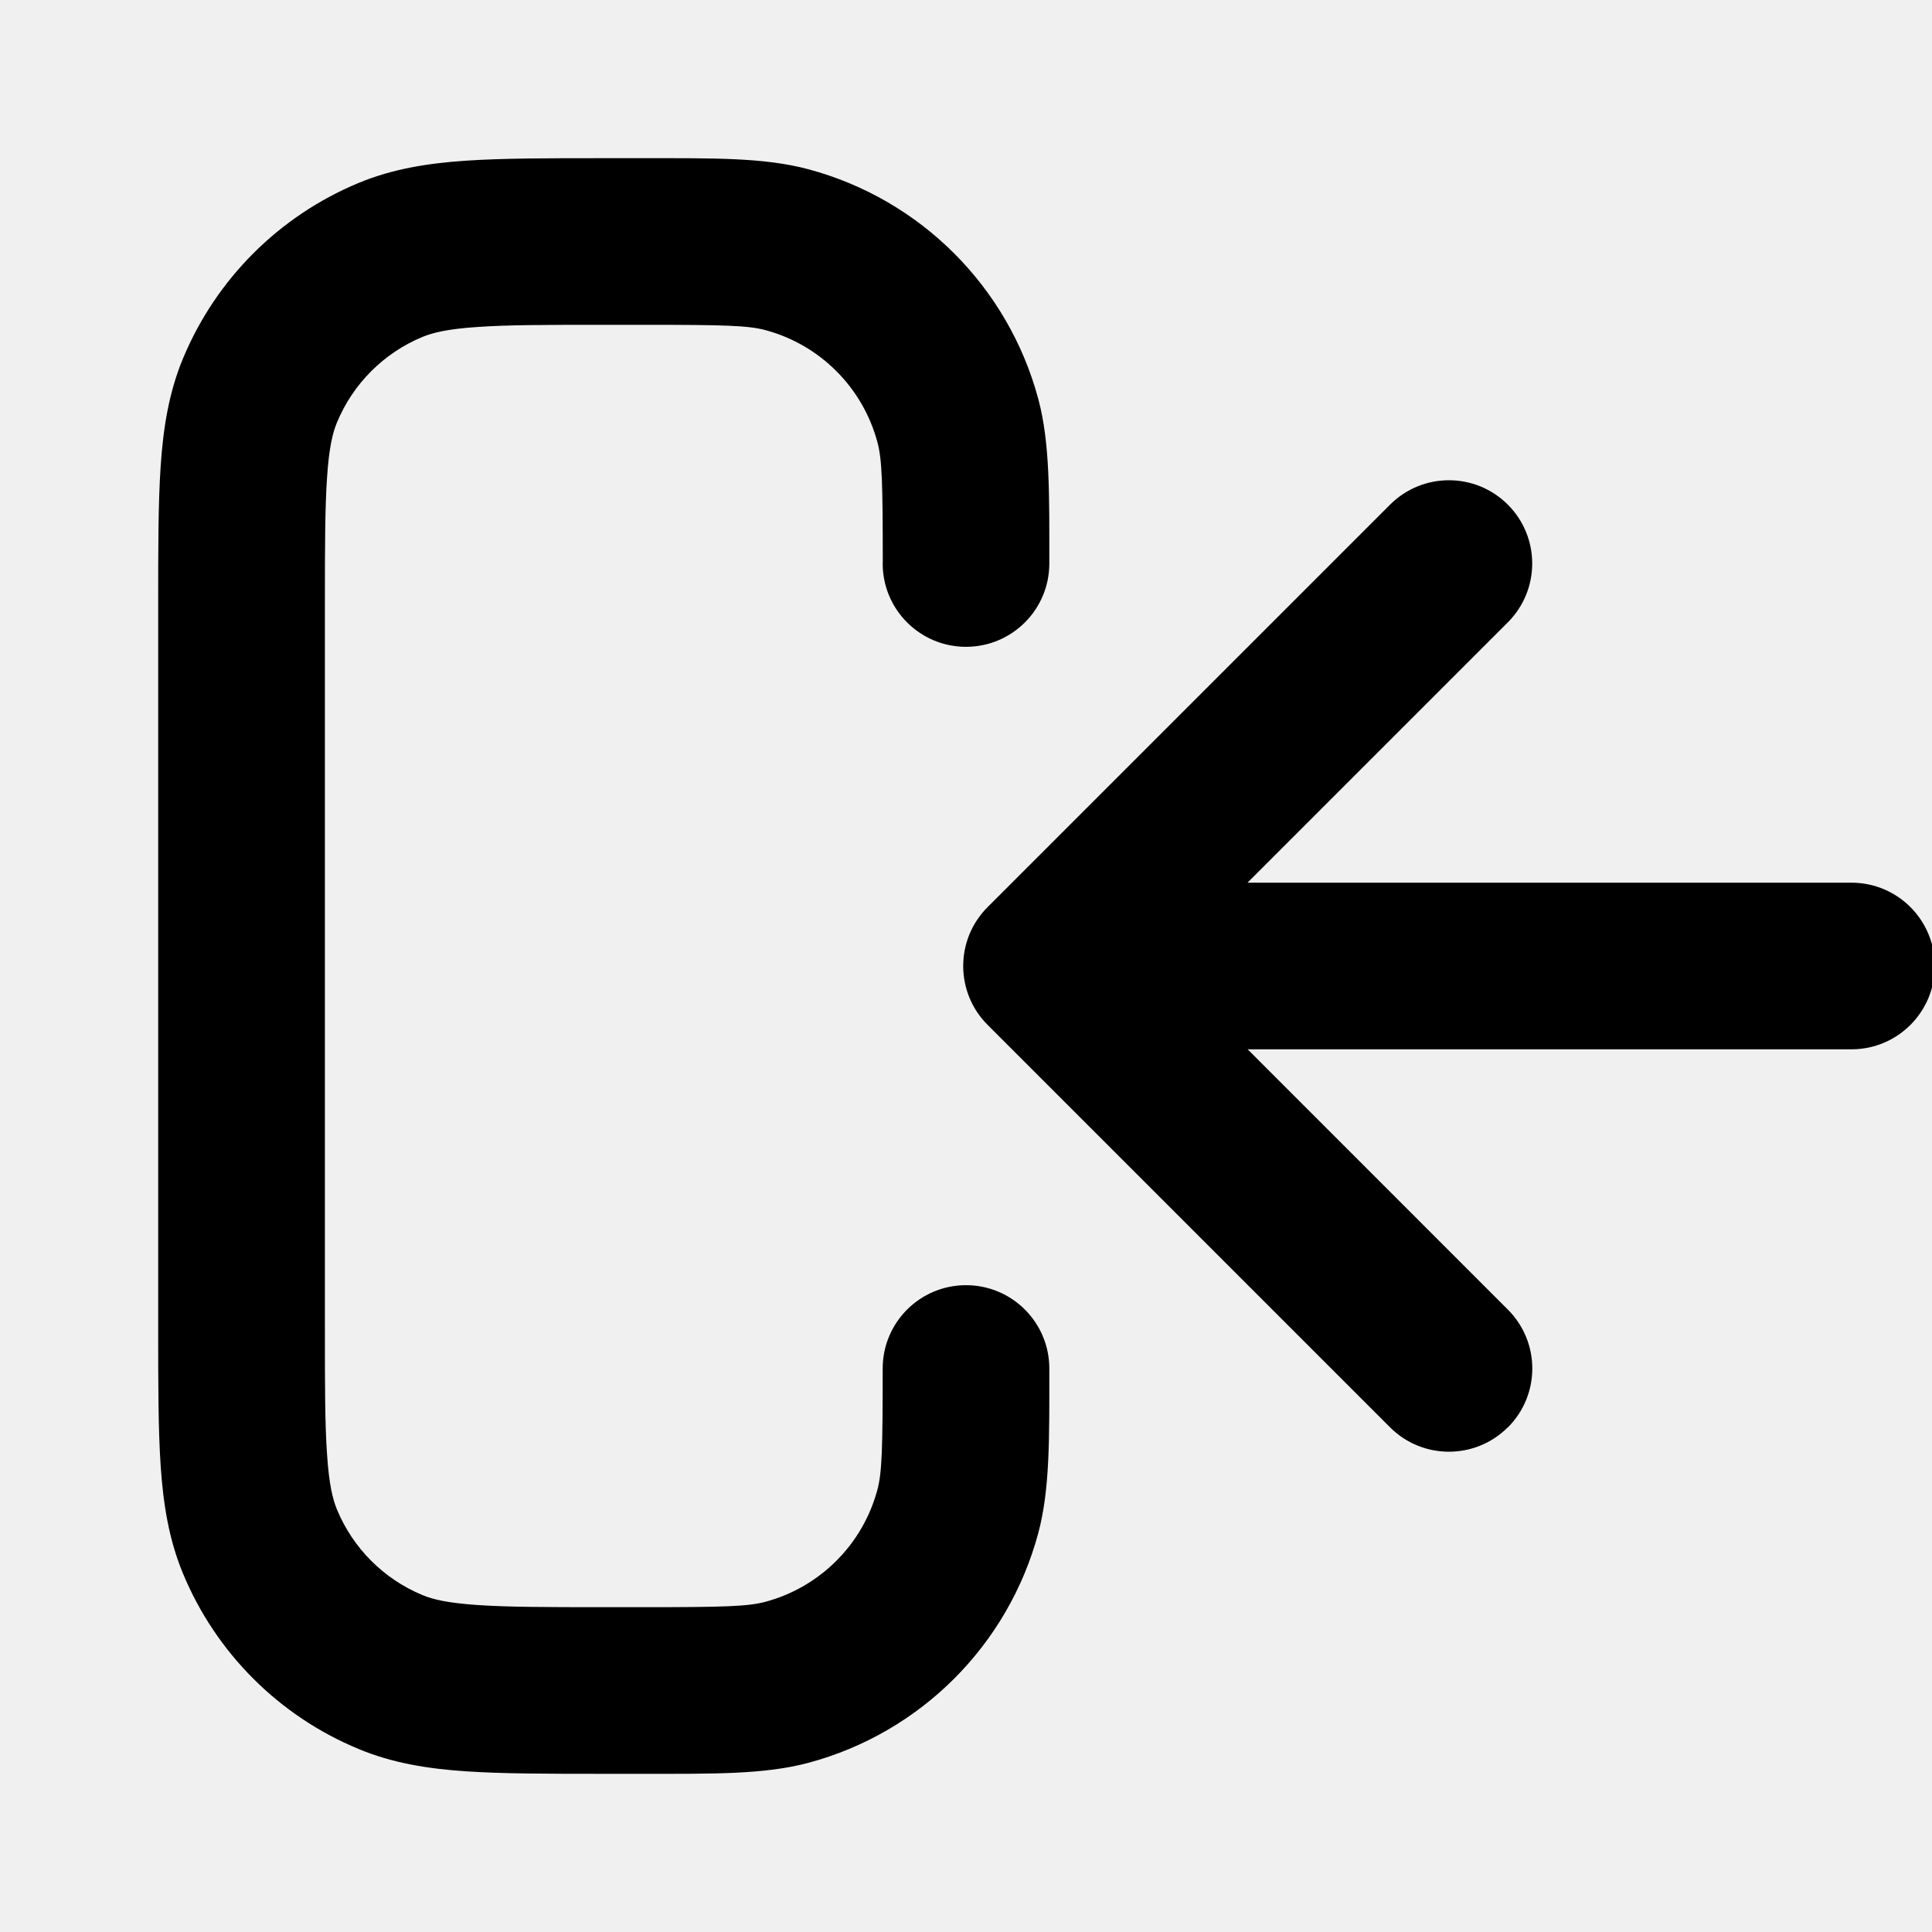
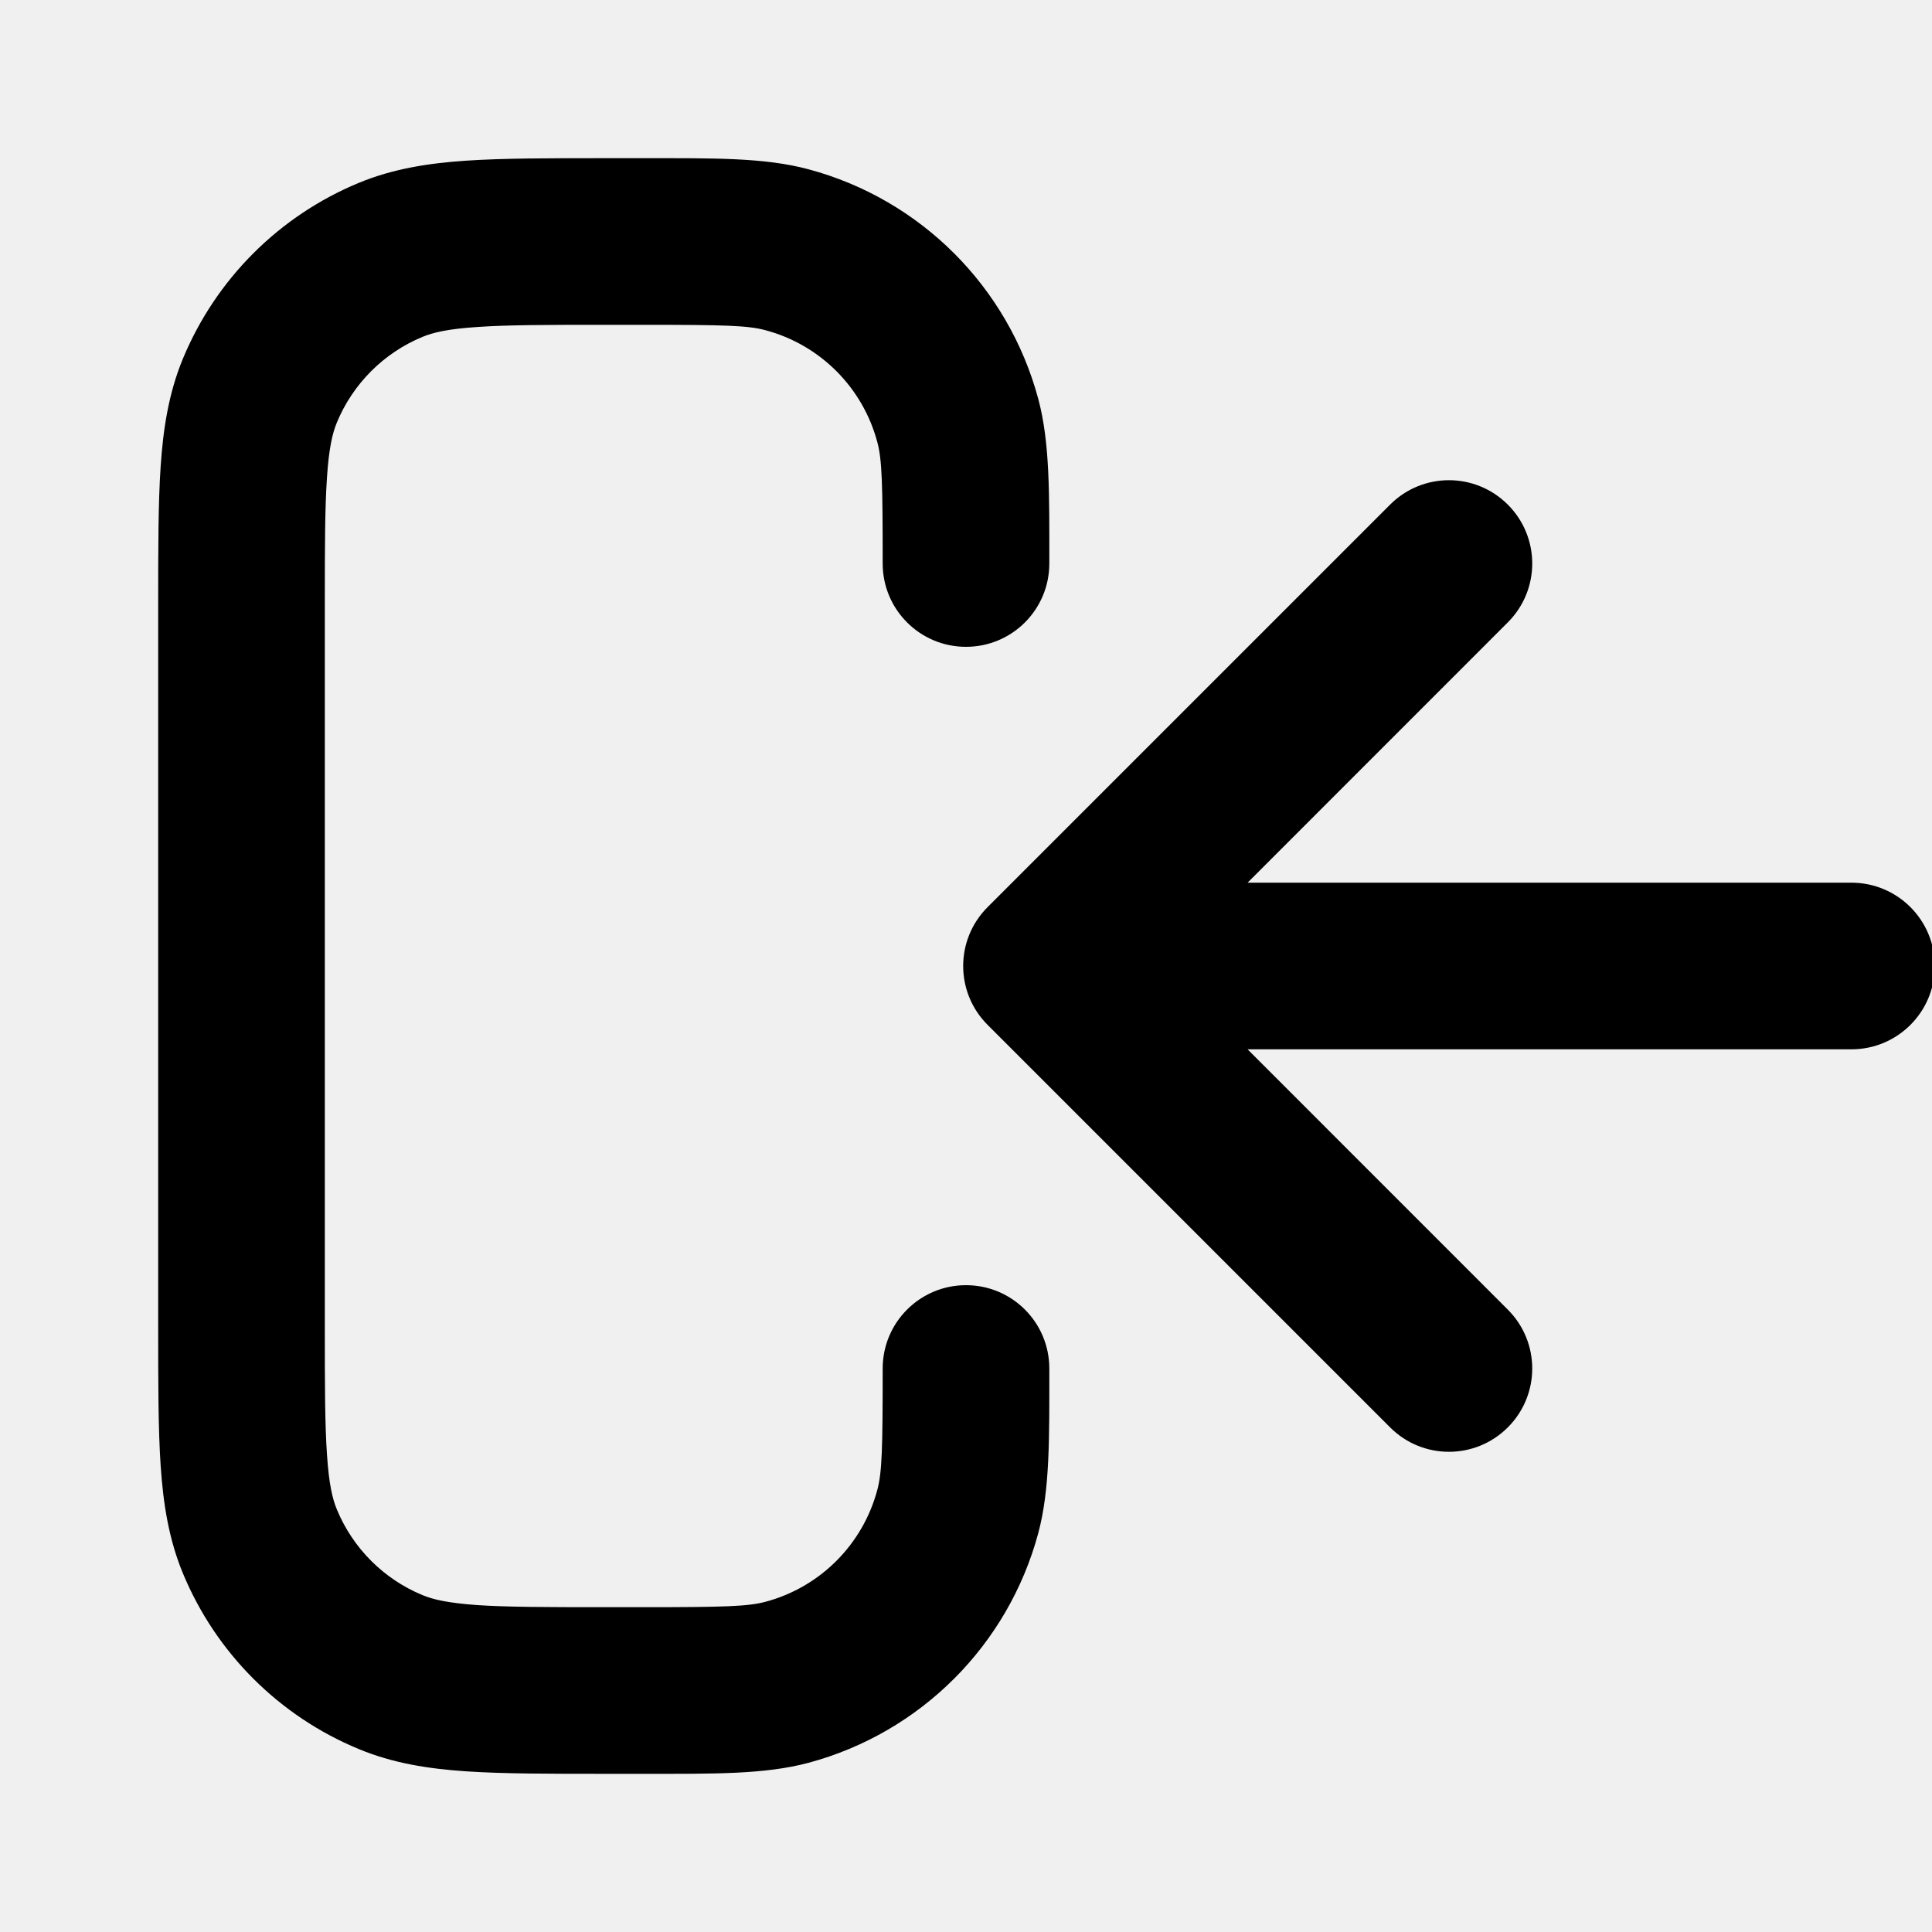
- <svg xmlns="http://www.w3.org/2000/svg" width="24" height="24" fill="none" viewBox="0 0 24 24">
-   <g clip-path="url(#hide-menu_svg__a)">
-     <path fill="currentColor" d="M18.73 17.731a1.034 1.034 0 0 1-1.462 0l-5-5a1.034 1.034 0 0 1 0-1.462l5-5a1.034 1.034 0 1 1 1.463 1.462l-3.234 3.234H23a1.035 1.035 0 0 1 0 2.07h-7.501l3.233 3.234a1.034 1.034 0 0 1 0 1.462M10.966 7c0-.997-.008-1.292-.067-1.509a1.97 1.97 0 0 0-1.39-1.39c-.216-.058-.511-.066-1.508-.066h-.5c-.713 0-1.196 0-1.571.027-.366.024-.552.07-.681.123-.481.199-.864.582-1.063 1.063-.054.129-.099.315-.123.68-.026.376-.027.859-.027 1.572v9c0 .713 0 1.196.027 1.571.024.366.07.552.123.681.199.481.582.864 1.063 1.063.129.054.315.098.68.123.376.026.859.027 1.572.027H8c.997 0 1.292-.009 1.509-.067a1.97 1.97 0 0 0 1.39-1.39c.058-.216.066-.511.066-1.508a1.035 1.035 0 0 1 2.07 0c0 .863.009 1.498-.137 2.044a4.04 4.04 0 0 1-2.854 2.854c-.546.146-1.18.137-2.044.137h-.5c-.685 0-1.25 0-1.712-.031-.471-.032-.91-.101-1.332-.277a4.03 4.03 0 0 1-2.184-2.183c-.175-.423-.244-.861-.276-1.332-.031-.462-.031-1.027-.031-1.712v-9c0-.685 0-1.25.031-1.712.032-.471.101-.91.276-1.332a4.04 4.04 0 0 1 2.184-2.184c.423-.175.861-.244 1.332-.276.462-.031 1.027-.031 1.712-.031H8c.863 0 1.498-.009 2.044.138a4.04 4.04 0 0 1 2.854 2.853c.146.546.137 1.18.137 2.044a1.035 1.035 0 0 1-2.07 0" />
+ <svg xmlns="http://www.w3.org/2000/svg" width="24" height="24" viewBox="0 0 24 24" fill="none">
+   <g clip-path="url(#clip0_504_47)">
+     <path d="M18.731 17.731C18.327 18.136 17.672 18.136 17.268 17.731L12.268 12.731C11.864 12.327 11.864 11.673 12.268 11.269L17.268 6.269C17.672 5.864 18.327 5.864 18.731 6.269C19.135 6.673 19.135 7.327 18.731 7.731L15.498 10.965L22.999 10.965C23.571 10.965 24.035 11.428 24.035 12C24.035 12.572 23.571 13.035 22.999 13.035L15.498 13.035L18.731 16.269C19.135 16.673 19.135 17.327 18.731 17.731ZM10.965 7C10.965 6.003 10.957 5.708 10.898 5.491C10.717 4.813 10.187 4.283 9.509 4.102C9.292 4.043 8.997 4.035 8 4.035H7.5C6.787 4.035 6.304 4.036 5.929 4.062C5.563 4.086 5.377 4.131 5.248 4.185C4.767 4.384 4.384 4.767 4.185 5.248C4.131 5.377 4.086 5.563 4.062 5.929C4.036 6.304 4.035 6.787 4.035 7.5V16.5C4.035 17.213 4.036 17.696 4.062 18.071C4.086 18.437 4.131 18.623 4.185 18.752C4.384 19.233 4.767 19.616 5.248 19.815C5.377 19.869 5.563 19.913 5.929 19.939C6.304 19.964 6.787 19.965 7.5 19.965H8C8.997 19.965 9.292 19.956 9.509 19.898C10.187 19.717 10.717 19.187 10.898 18.509C10.957 18.292 10.965 17.997 10.965 17C10.965 16.428 11.428 15.965 12 15.965C12.572 15.965 13.035 16.428 13.035 17C13.035 17.863 13.044 18.498 12.898 19.044C12.524 20.436 11.436 21.524 10.044 21.898C9.498 22.044 8.863 22.035 8 22.035H7.5C6.815 22.035 6.25 22.035 5.788 22.004C5.317 21.972 4.879 21.903 4.456 21.727C3.467 21.318 2.682 20.533 2.272 19.544C2.097 19.121 2.028 18.683 1.996 18.212C1.965 17.75 1.965 17.185 1.965 16.5V7.5C1.965 6.815 1.965 6.25 1.996 5.788C2.028 5.317 2.097 4.879 2.272 4.456C2.682 3.467 3.467 2.682 4.456 2.272C4.879 2.097 5.317 2.028 5.788 1.996C6.25 1.965 6.815 1.965 7.5 1.965H8C8.863 1.965 9.498 1.956 10.044 2.103C11.436 2.476 12.524 3.564 12.898 4.956C13.044 5.502 13.035 6.137 13.035 7C13.035 7.572 12.572 8.035 12 8.035C11.428 8.035 10.965 7.572 10.965 7Z" fill="black" />
  </g>
  <defs>
-     <clipPath id="hide-menu_svg__a">
-       <path fill="#fff" d="M0 0h24v24H0z" />
+     <clipPath id="clip0_504_47">
+       <rect width="24" height="24" fill="white" />
    </clipPath>
  </defs>
</svg>
